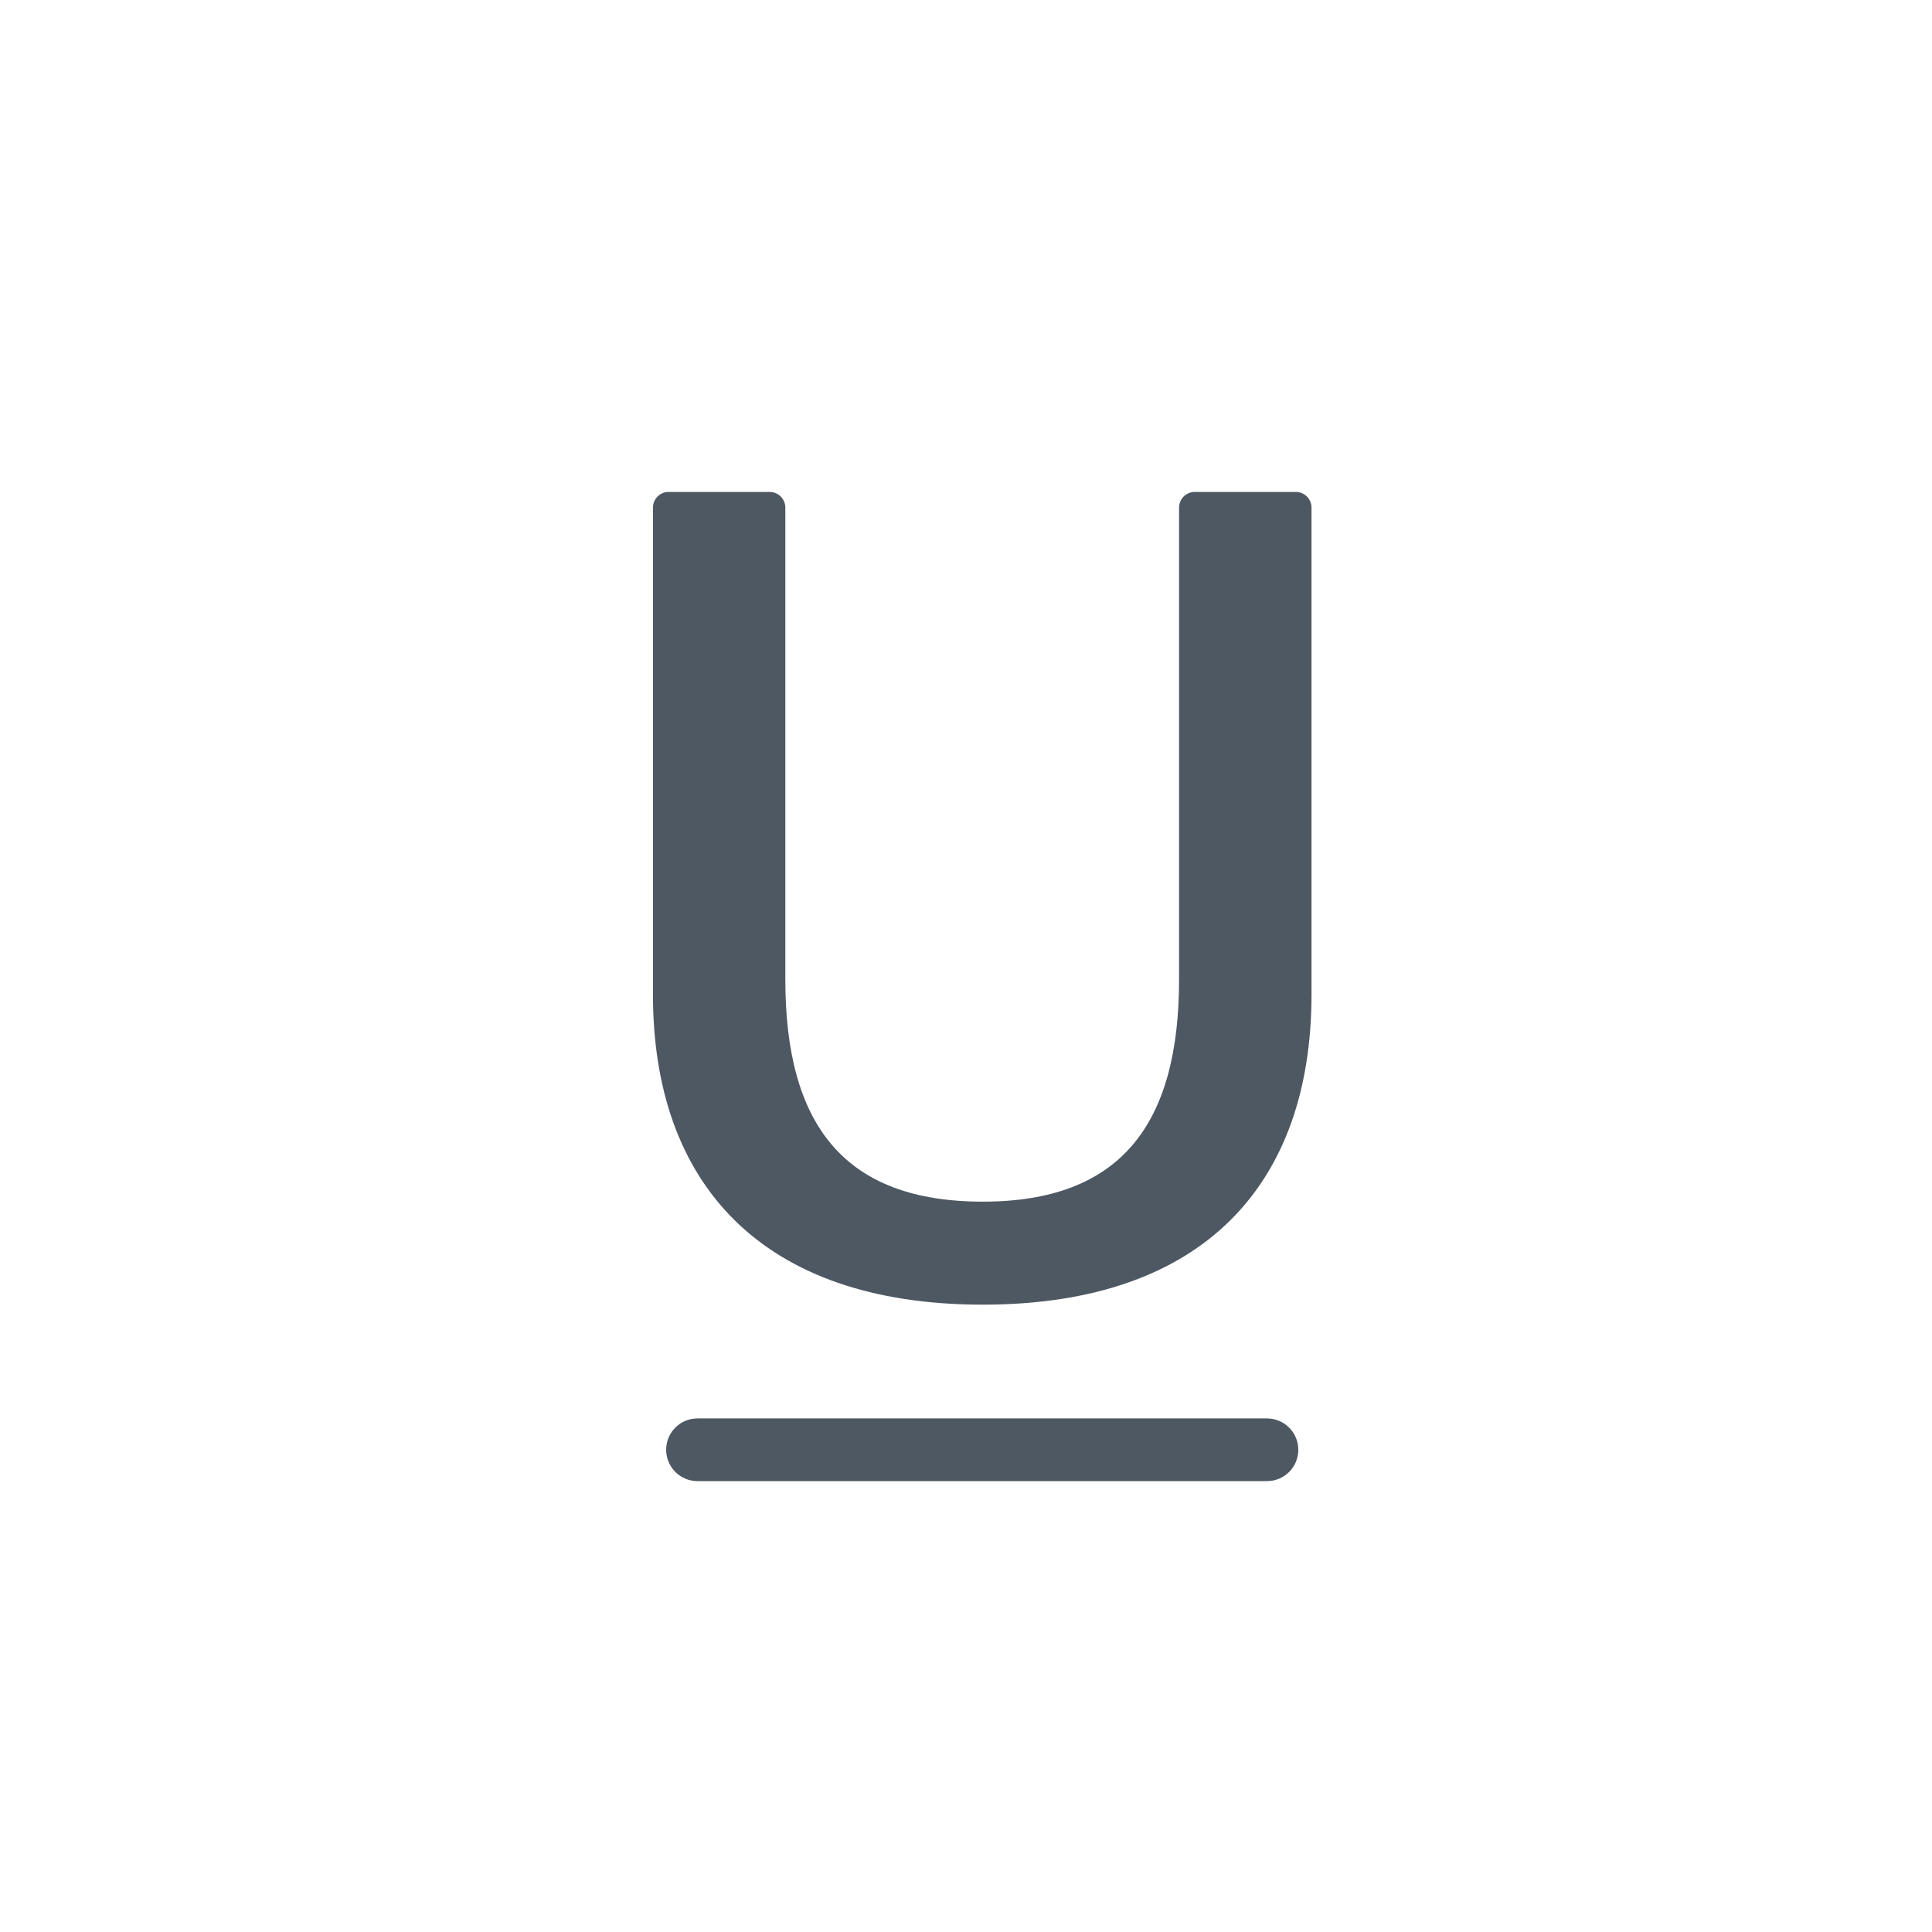
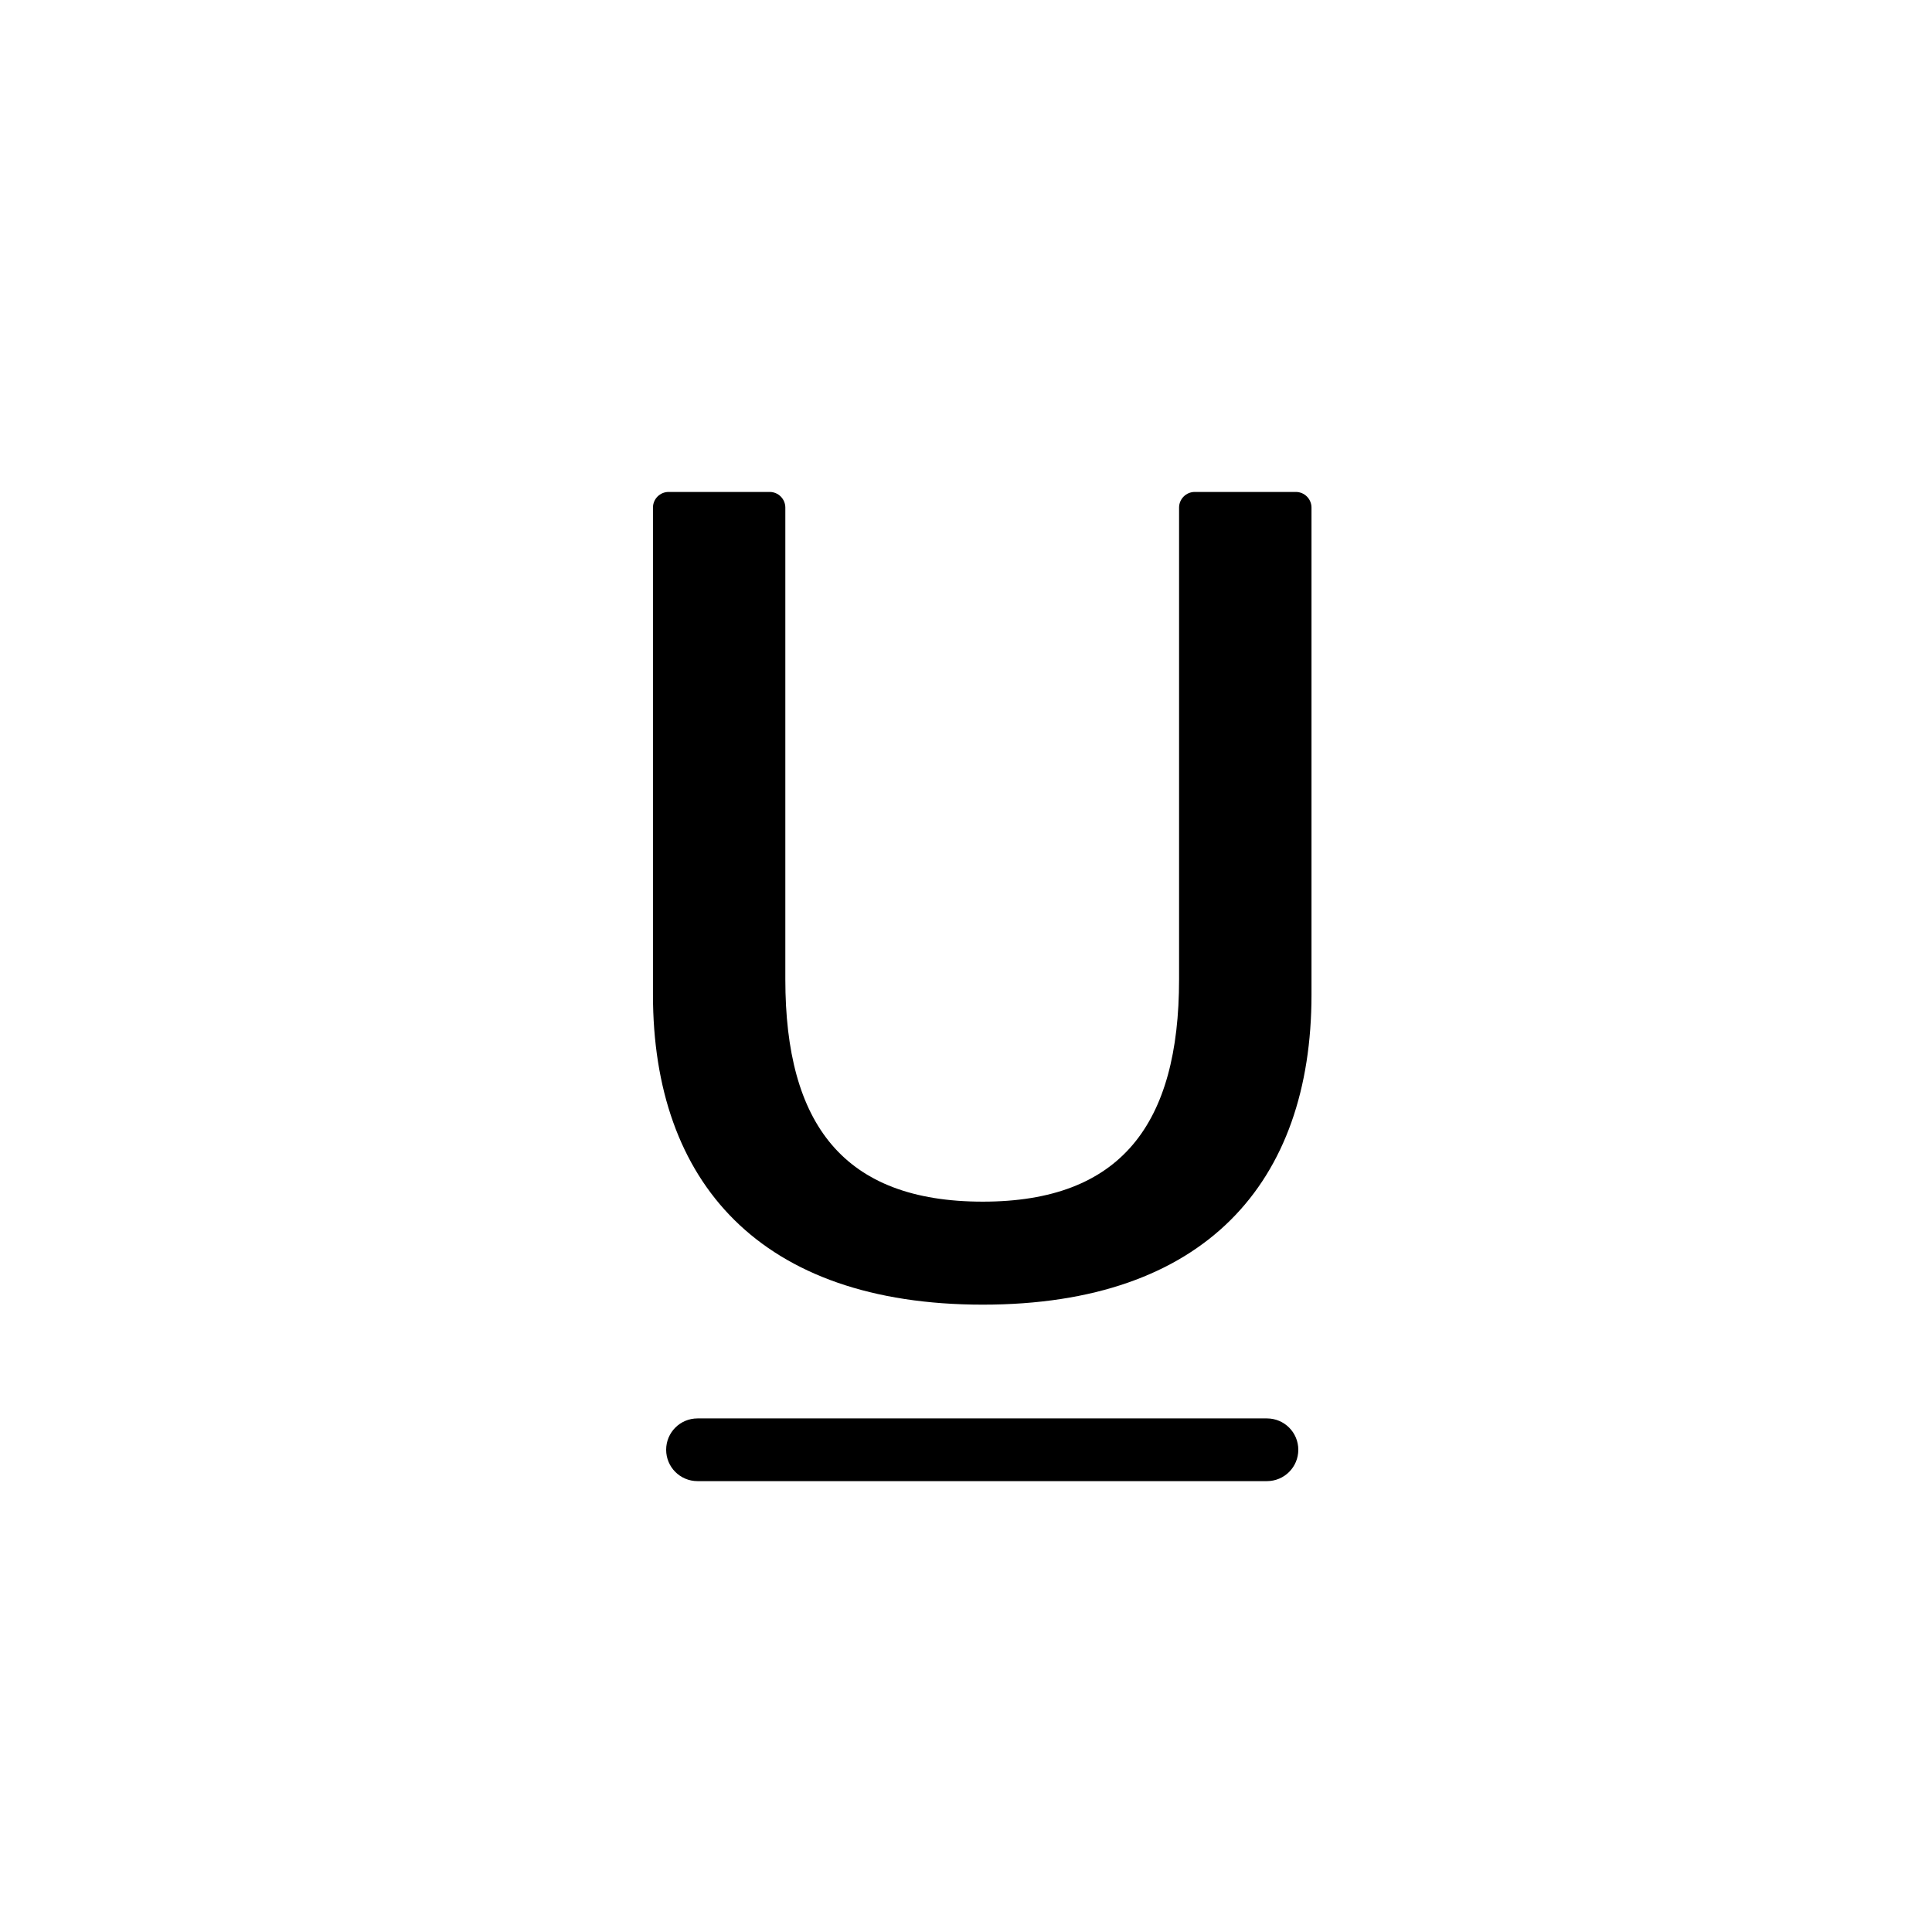
<svg xmlns="http://www.w3.org/2000/svg" width="35" height="35" viewBox="0 0 35 35" fill="none">
-   <path d="M21.36 17.742C21.36 20.365 20.306 21.769 17.804 21.769C15.281 21.769 14.227 20.365 14.227 17.742V9.196C14.227 9.039 14.1 8.912 13.943 8.912H12.113C11.956 8.912 11.829 9.039 11.829 9.196V18.019C11.829 21.418 13.772 23.635 17.804 23.635C21.836 23.635 23.759 21.418 23.759 18.019V9.196C23.759 9.039 23.632 8.912 23.475 8.912H21.644C21.488 8.912 21.36 9.039 21.36 9.196V17.742Z" fill="#4E5863" />
-   <path d="M12.636 25.696C12.322 25.696 12.068 25.95 12.068 26.264C12.068 26.578 12.322 26.832 12.636 26.832H22.952C23.266 26.832 23.52 26.578 23.52 26.264C23.52 25.95 23.266 25.696 22.952 25.696H12.636Z" fill="#4E5863" />
+   <path d="M21.36 17.742C21.36 20.365 20.306 21.769 17.804 21.769C15.281 21.769 14.227 20.365 14.227 17.742V9.196C14.227 9.039 14.1 8.912 13.943 8.912H12.113C11.956 8.912 11.829 9.039 11.829 9.196V18.019C11.829 21.418 13.772 23.635 17.804 23.635C21.836 23.635 23.759 21.418 23.759 18.019V9.196C23.759 9.039 23.632 8.912 23.475 8.912H21.644C21.488 8.912 21.36 9.039 21.36 9.196V17.742Z" fill="currentColor" />
+   <path d="M12.636 25.696C12.322 25.696 12.068 25.95 12.068 26.264C12.068 26.578 12.322 26.832 12.636 26.832H22.952C23.266 26.832 23.52 26.578 23.52 26.264C23.52 25.95 23.266 25.696 22.952 25.696H12.636Z" fill="currentColor" />
</svg>
